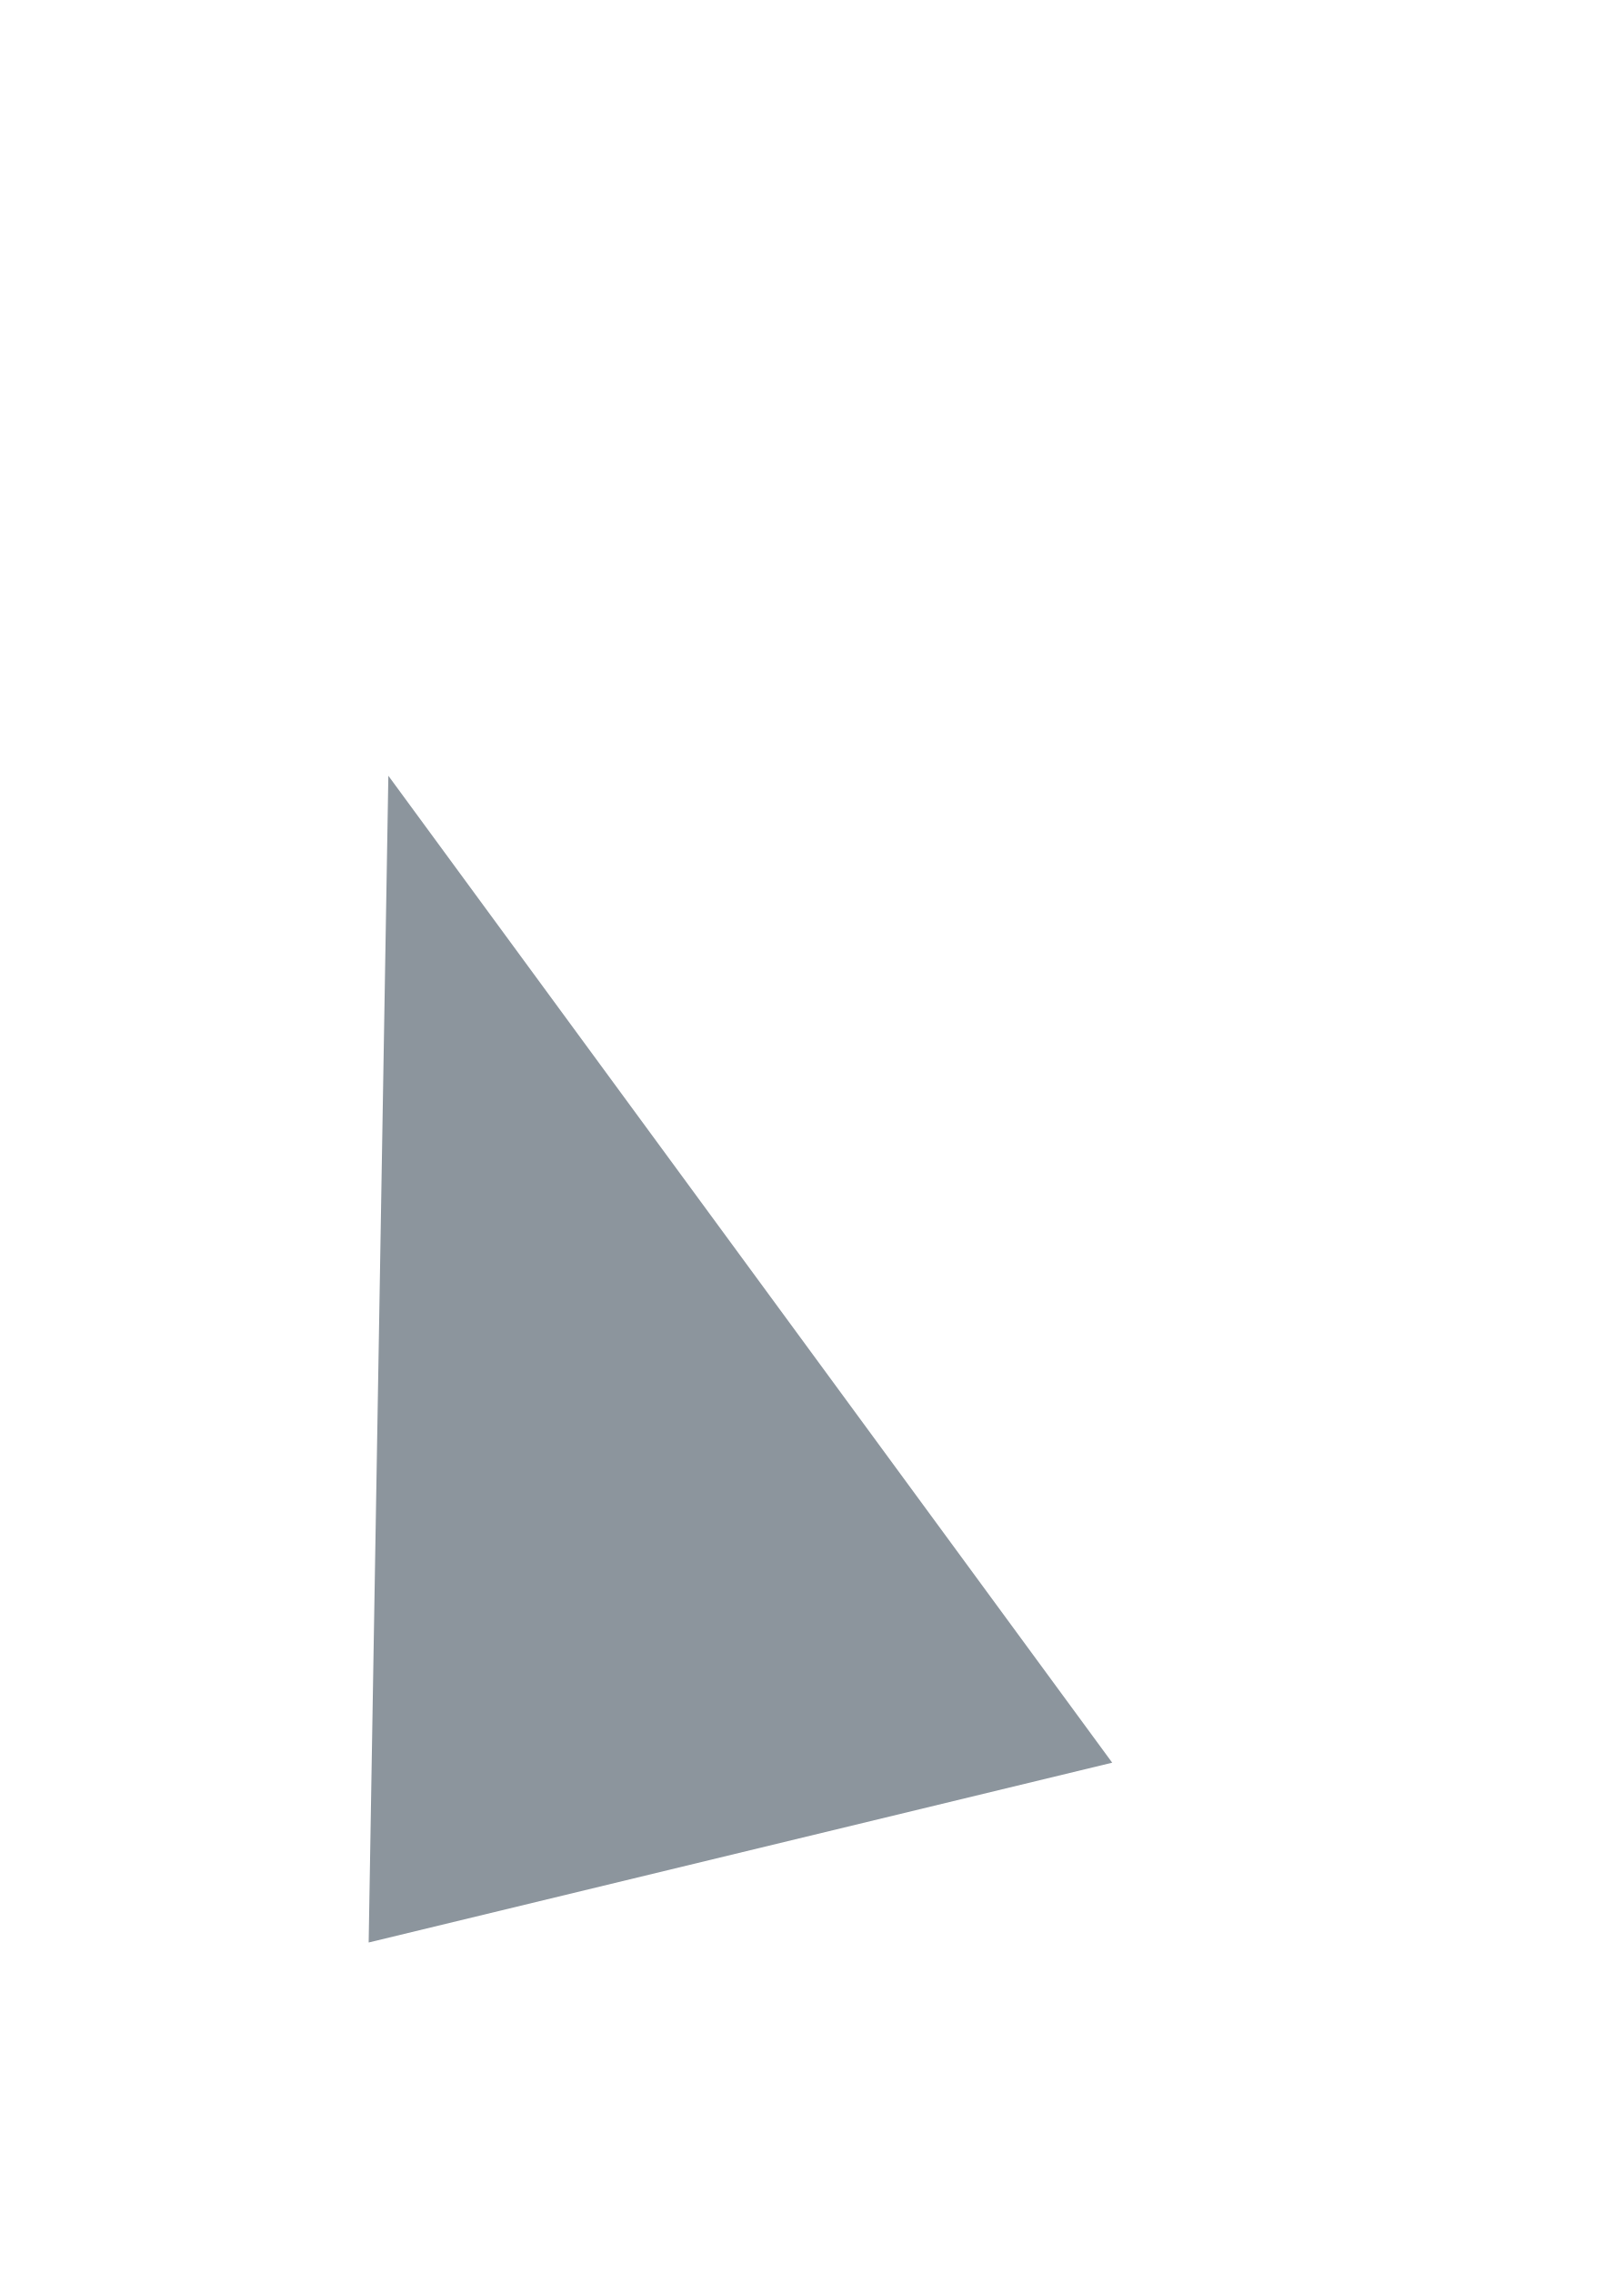
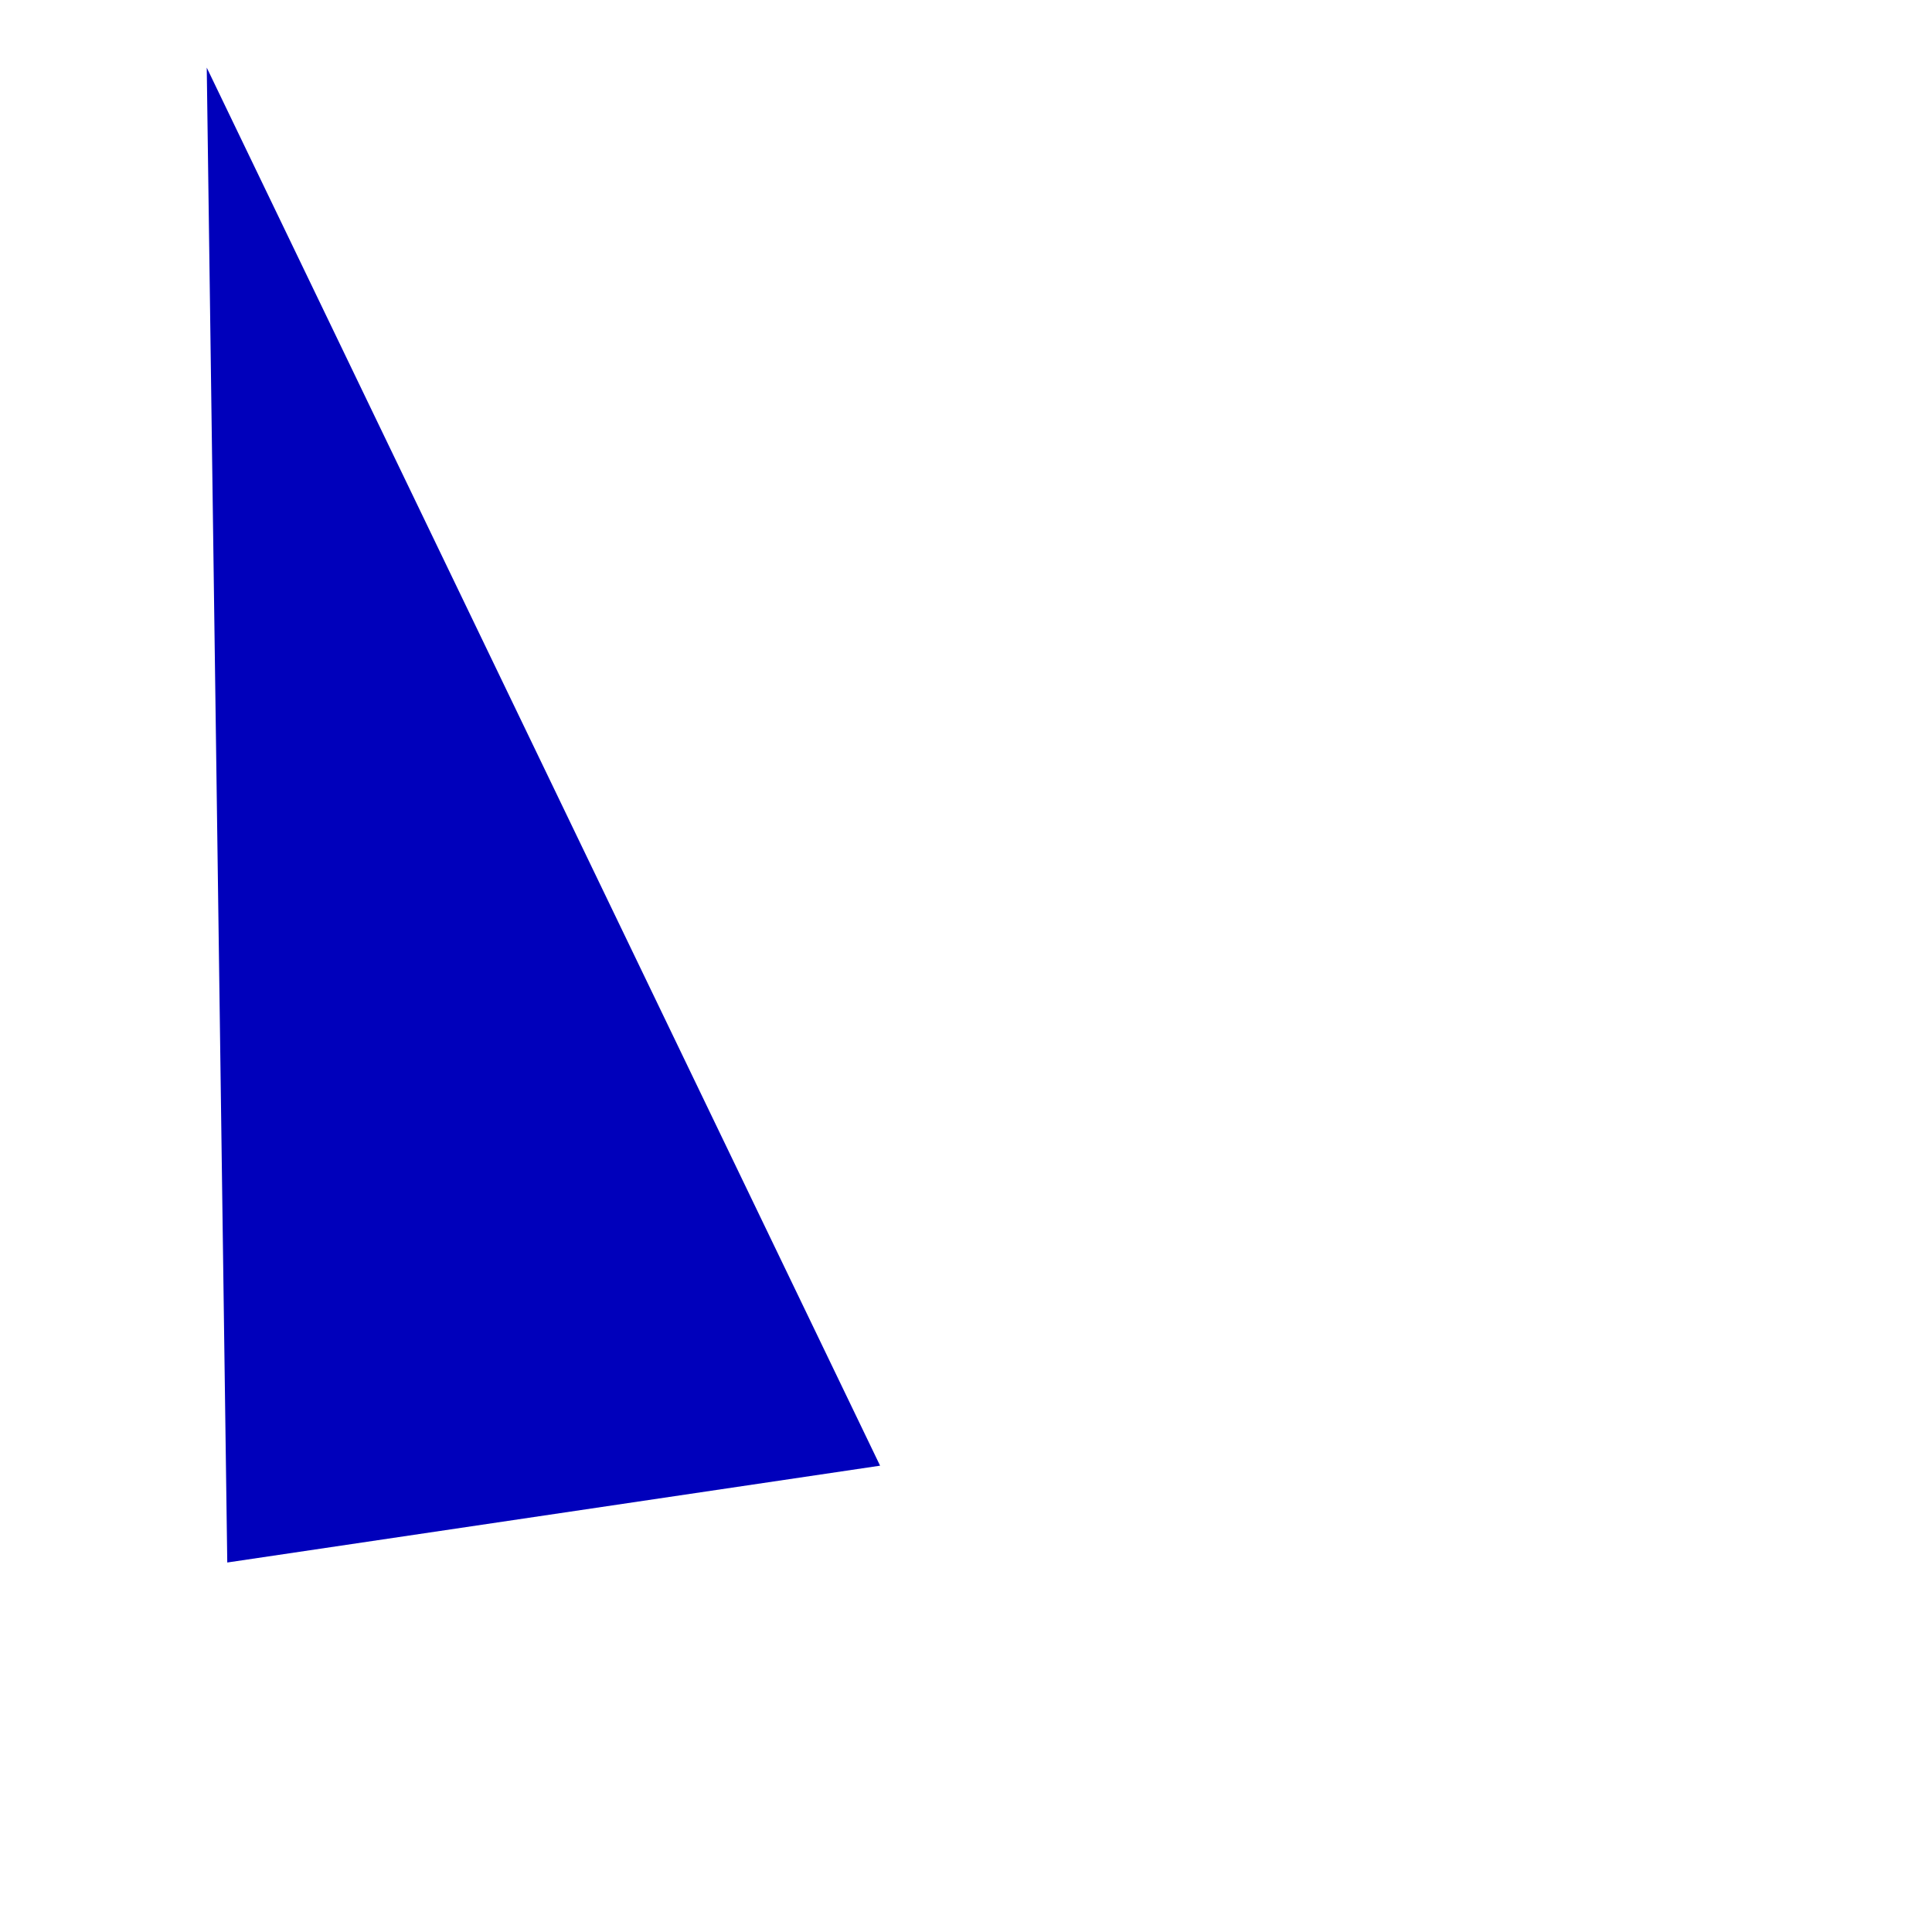
- <svg xmlns="http://www.w3.org/2000/svg" version="1.1" x="0px" y="0px" width="200px" height="280px" viewBox="0 0 200 280" style="enable-background:new 0 0 200 280;" xml:space="preserve">
+ <svg xmlns="http://www.w3.org/2000/svg" version="1.1" x="0px" y="0px" width="200px" height="200px" viewBox="0 0 200 200" style="enable-background:new 0 0 200 200;" xml:space="preserve">
  <g id="_x31_9-3">
-     <polygon style="fill:#8C959D;" points="47.835,95.562 136.993,217.137 45.409,239.287  " />
+     <polygon style="fill:#0000BB;" points="21.402,7 91.107,151.727 23.527,161.75  " />
  </g>
  <g id="Layer_1">
</g>
</svg>
